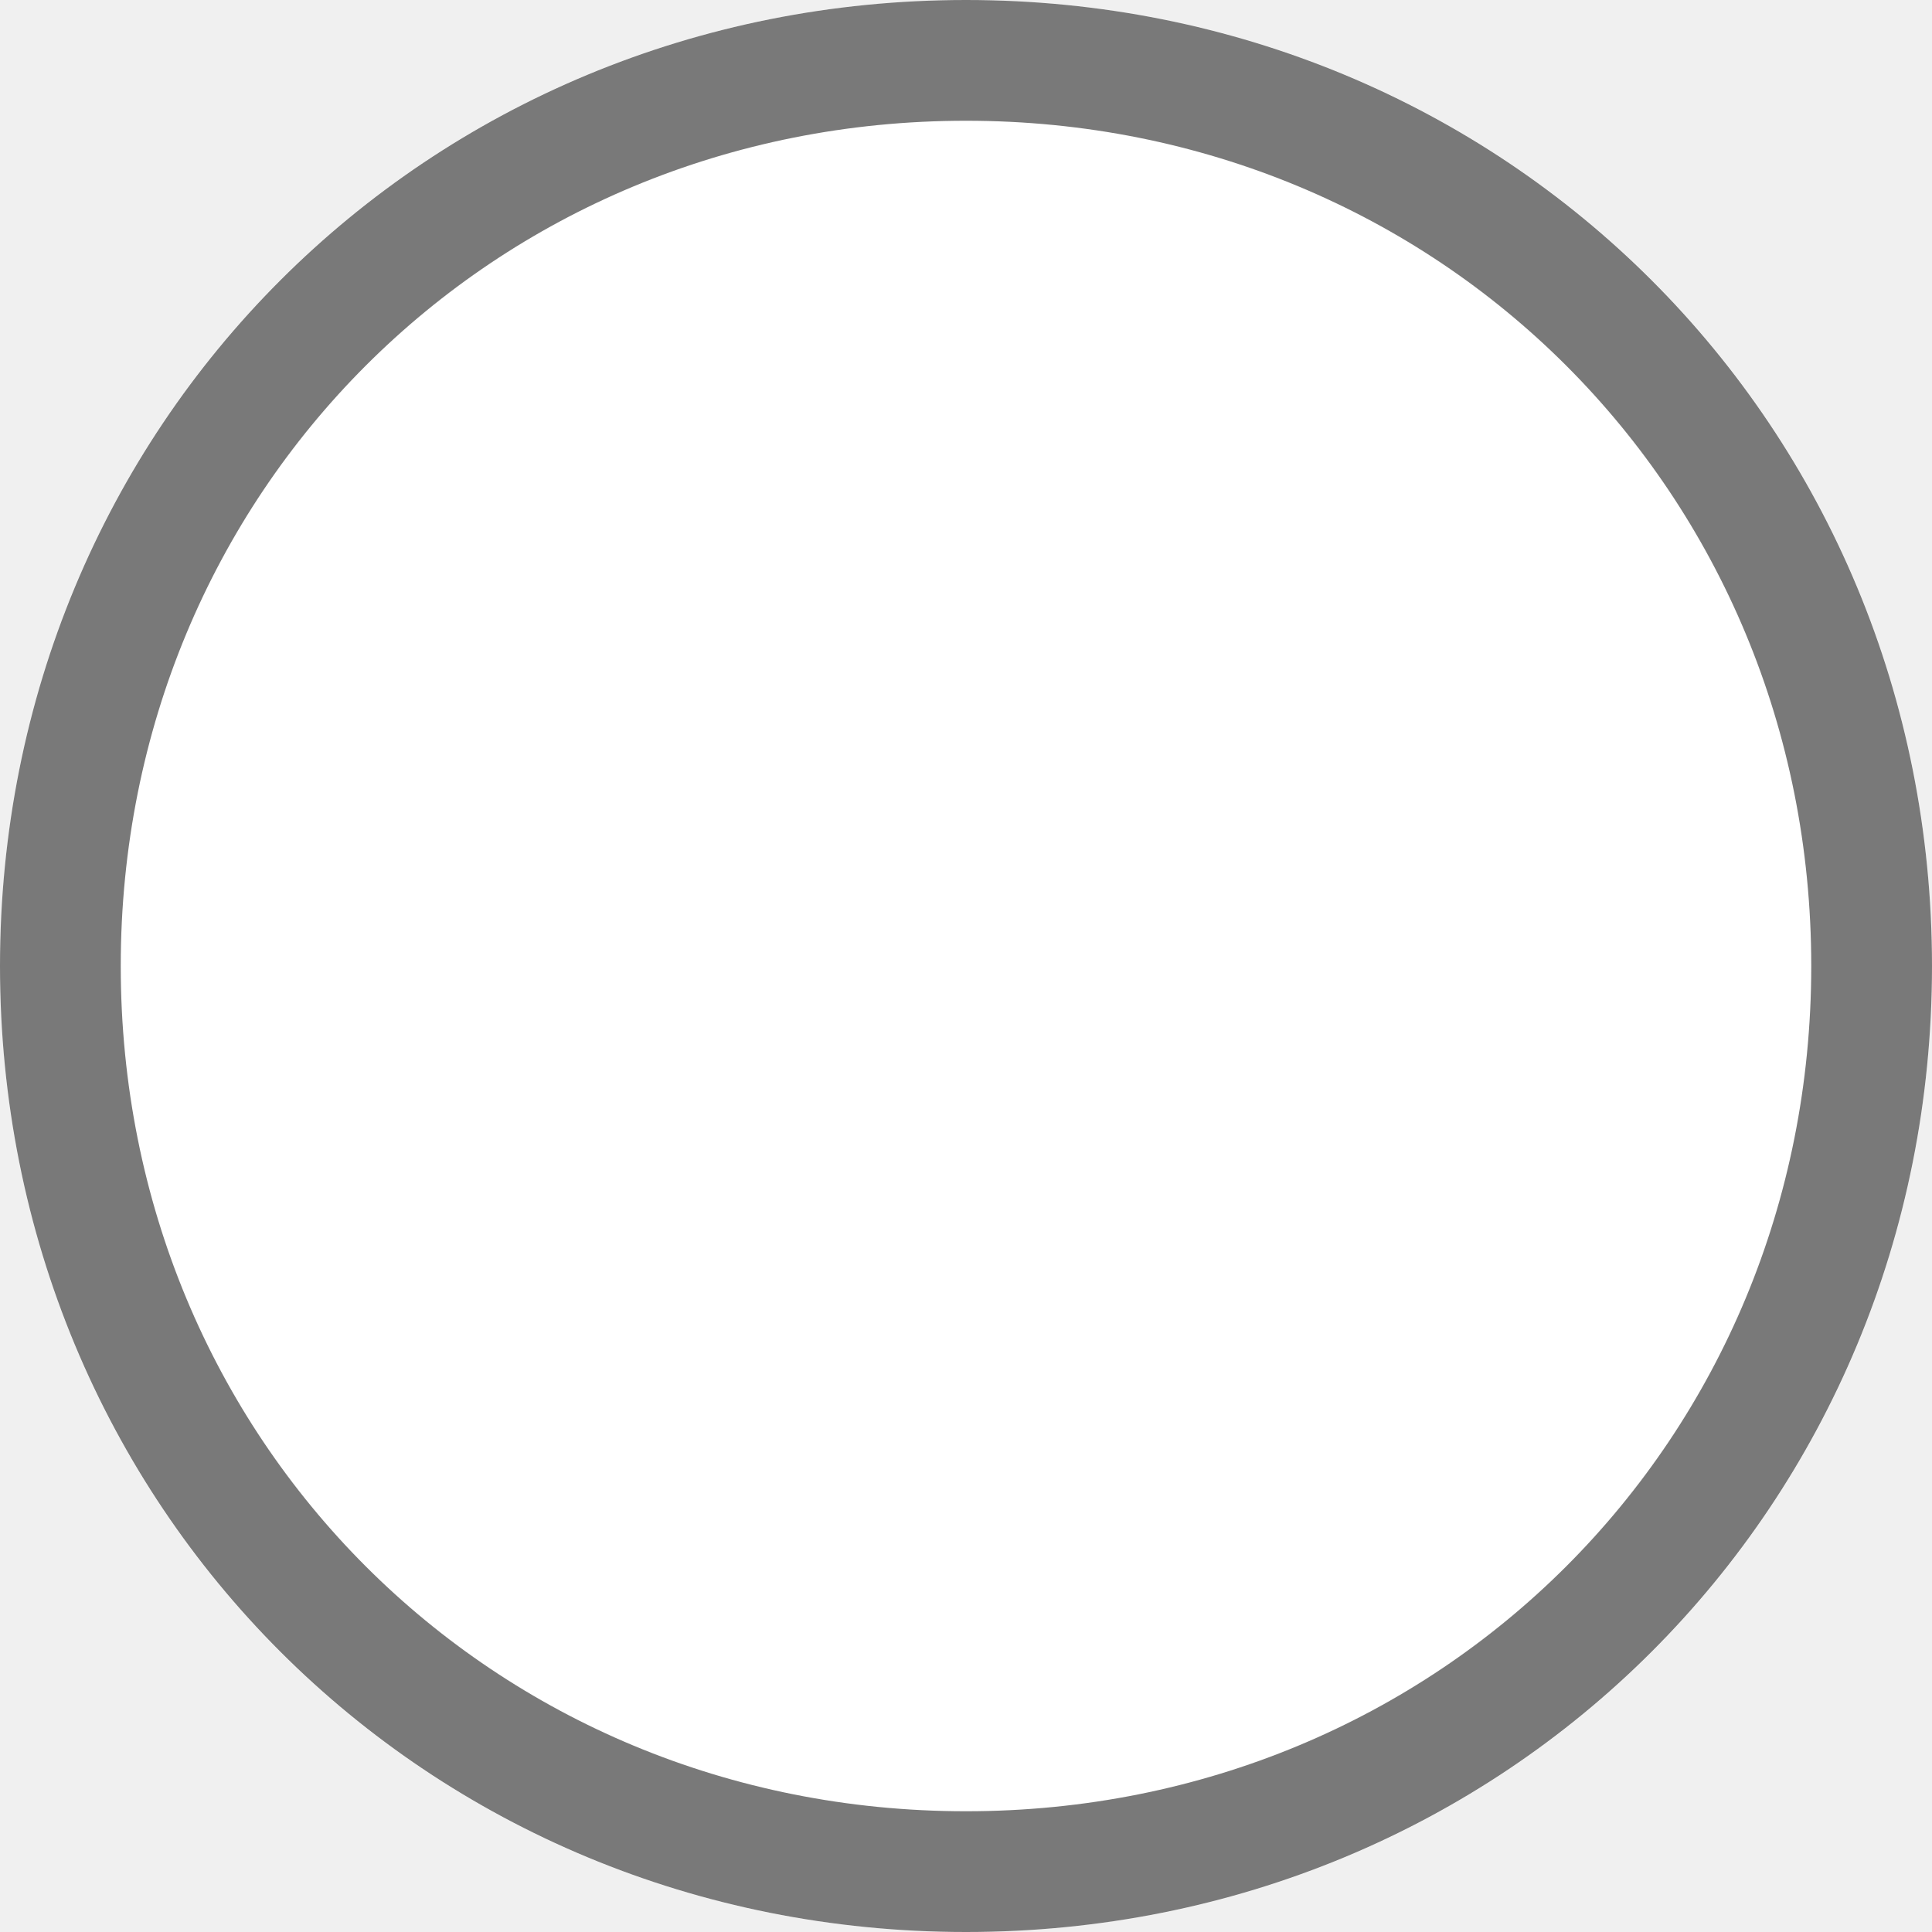
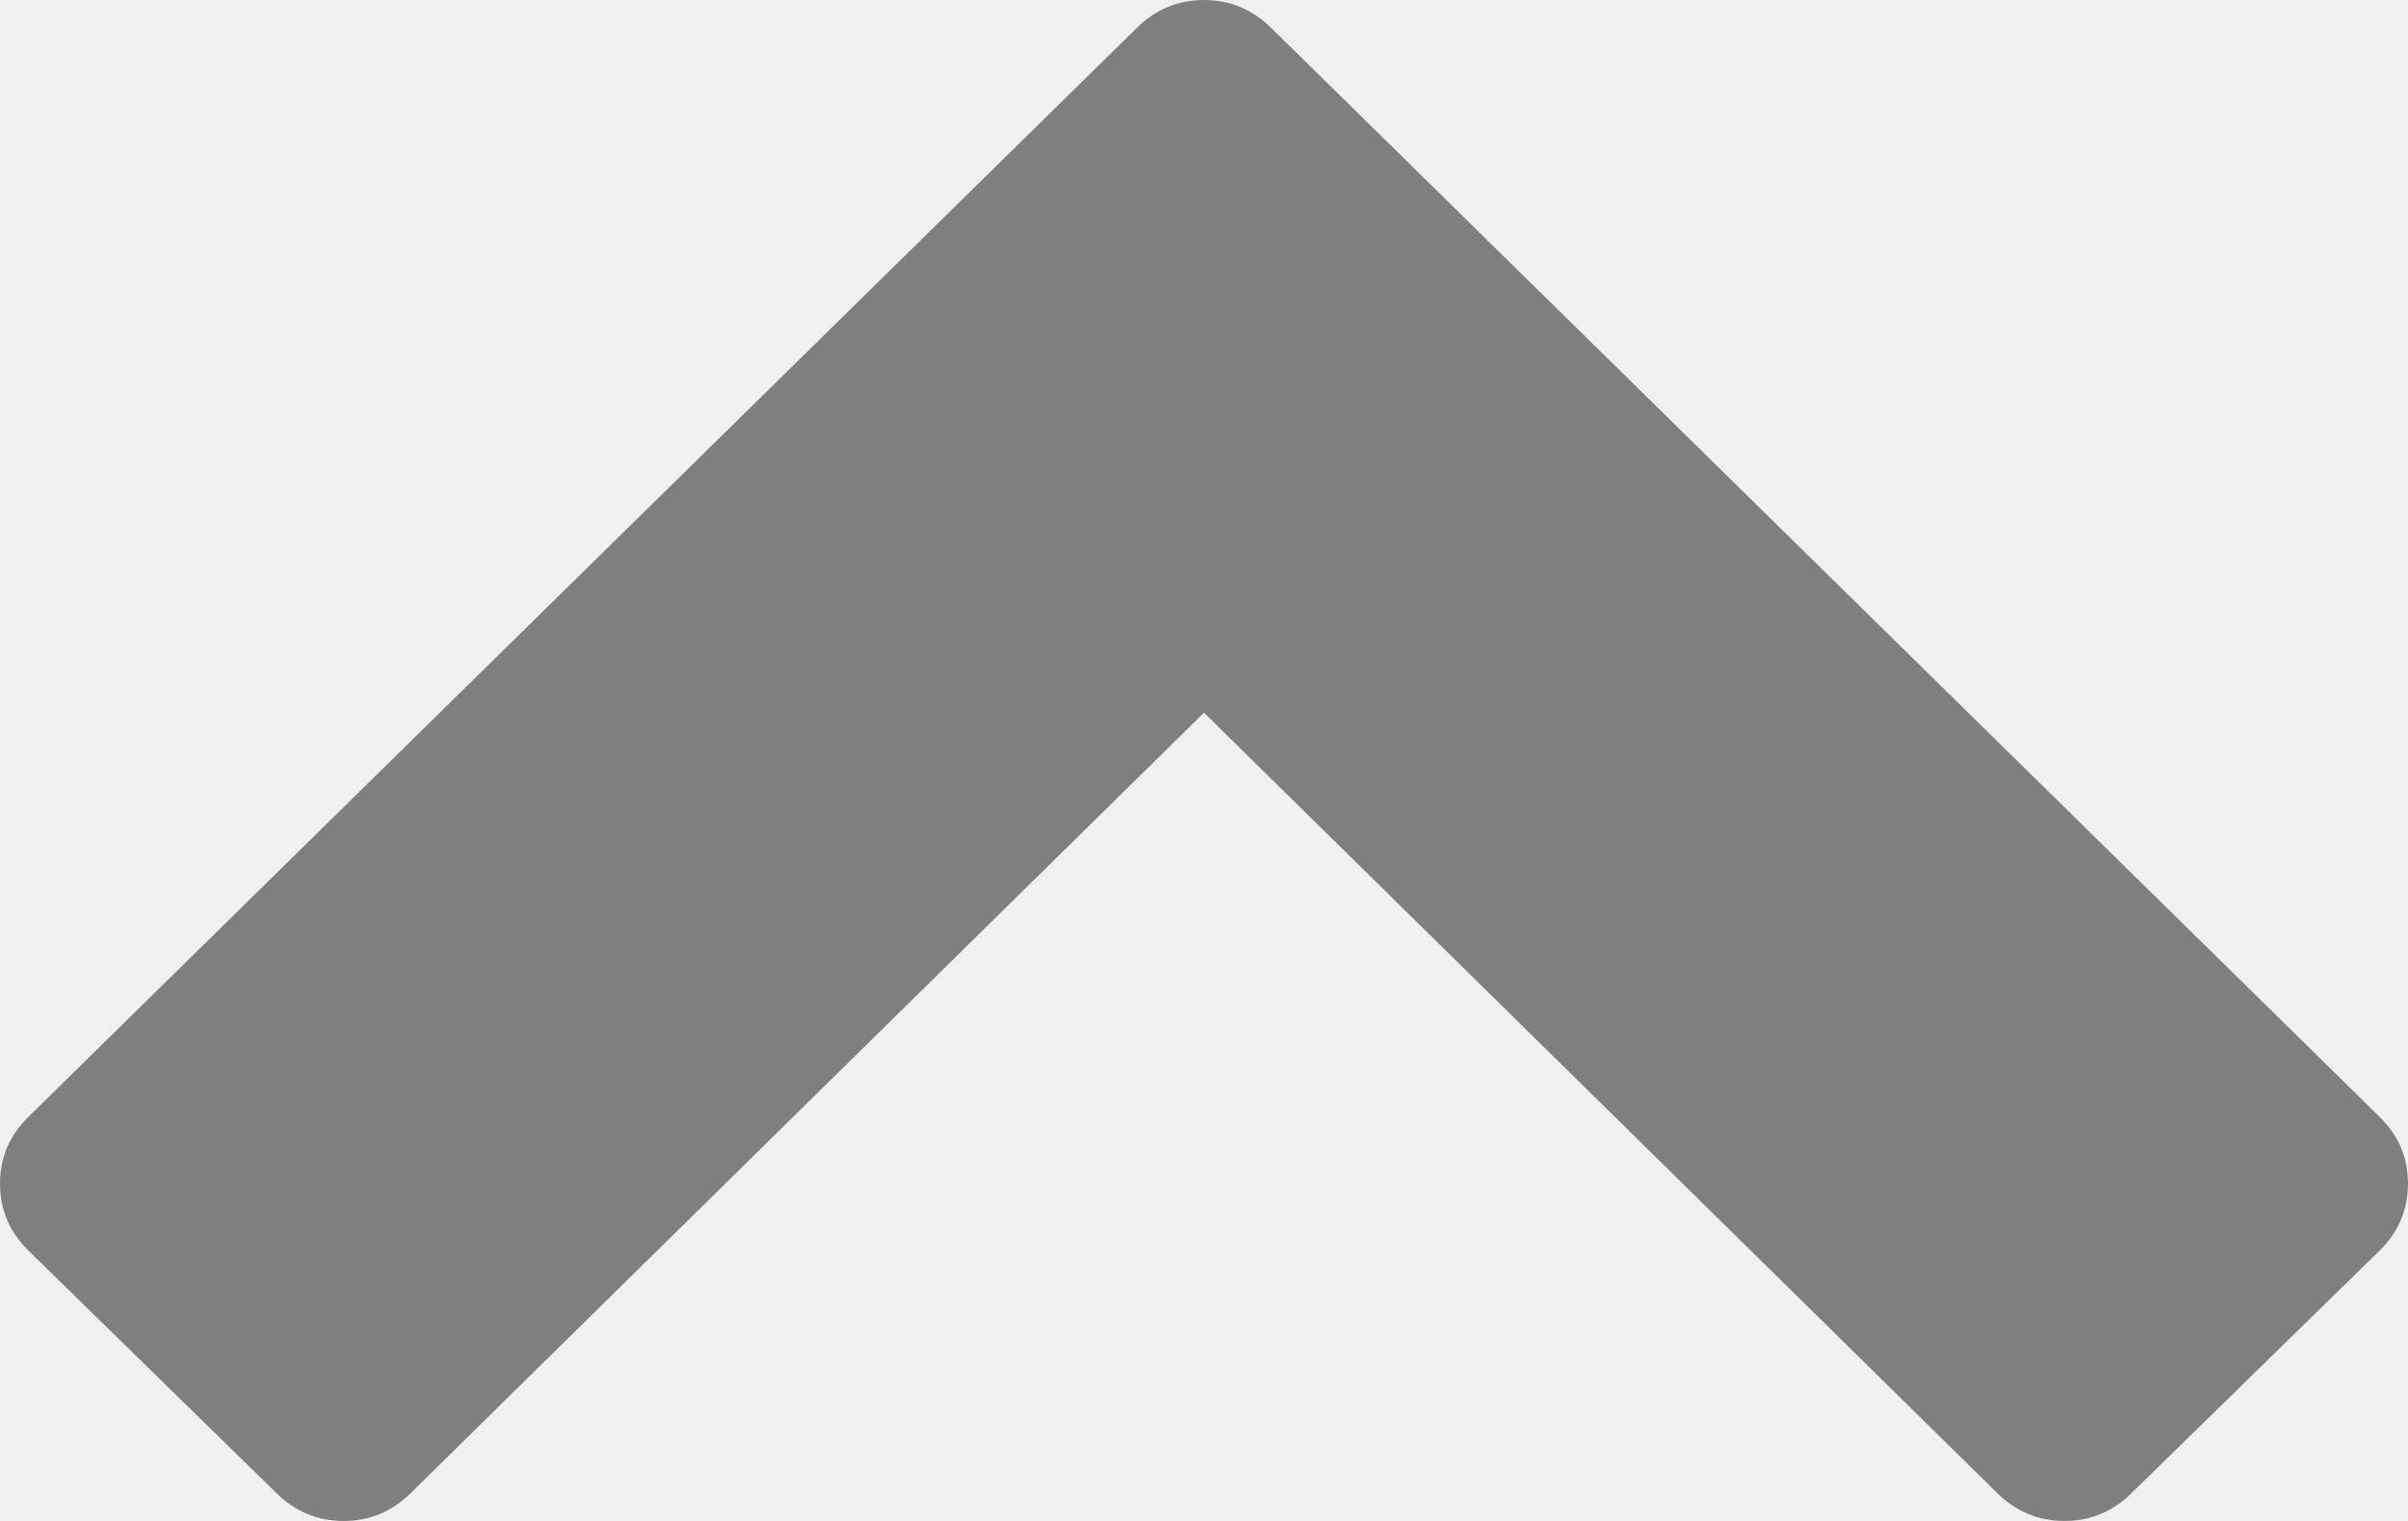
- <svg xmlns="http://www.w3.org/2000/svg" version="1.1" width="16px" height="16px" viewBox="351 2045.5  16 16">
-   <path d="M 359 2045.5  C 363.48 2045.5  367 2049.02  367 2053.5  C 367 2057.98  363.48 2061.5  359 2061.5  C 354.52 2061.5  351 2057.98  351 2053.5  C 351 2049.02  354.52 2045.5  359 2045.5  Z " fill-rule="nonzero" fill="#ffffff" stroke="none" />
-   <path d="M 359 2046  C 363.2 2046  366.5 2049.3  366.5 2053.5  C 366.5 2057.7  363.2 2061  359 2061  C 354.8 2061  351.5 2057.7  351.5 2053.5  C 351.5 2049.3  354.8 2046  359 2046  Z " stroke-width="1" stroke="#797979" fill="none" />
+ <svg xmlns="http://www.w3.org/2000/svg" version="1.1" width="19px" height="12px">
+   <g transform="matrix(1 0 0 1 -1122 -1951 )">
+     <path d="M 19 9.339  C 19 9.544  18.925 9.72  18.776 9.867  L 16.819 11.78  C 16.67 11.927  16.493 12  16.289 12  C 16.085 12  15.908 11.927  15.759 11.78  L 9.5 5.623  L 3.241 11.78  C 3.092 11.927  2.915 12  2.711 12  C 2.507 12  2.33 11.927  2.181 11.78  L 0.224 9.867  C 0.075 9.72  0 9.544  0 9.339  C 0 9.134  0.075 8.958  0.224 8.812  L 8.97 0.22  C 9.119 0.073  9.296 0  9.5 0  C 9.704 0  9.881 0.073  10.03 0.22  L 18.776 8.812  C 18.925 8.958  19 9.134  19 9.339  Z " fill-rule="nonzero" fill="#7f7f7f" stroke="none" transform="matrix(1 0 0 1 1122 1951 )" />
+   </g>
</svg>
